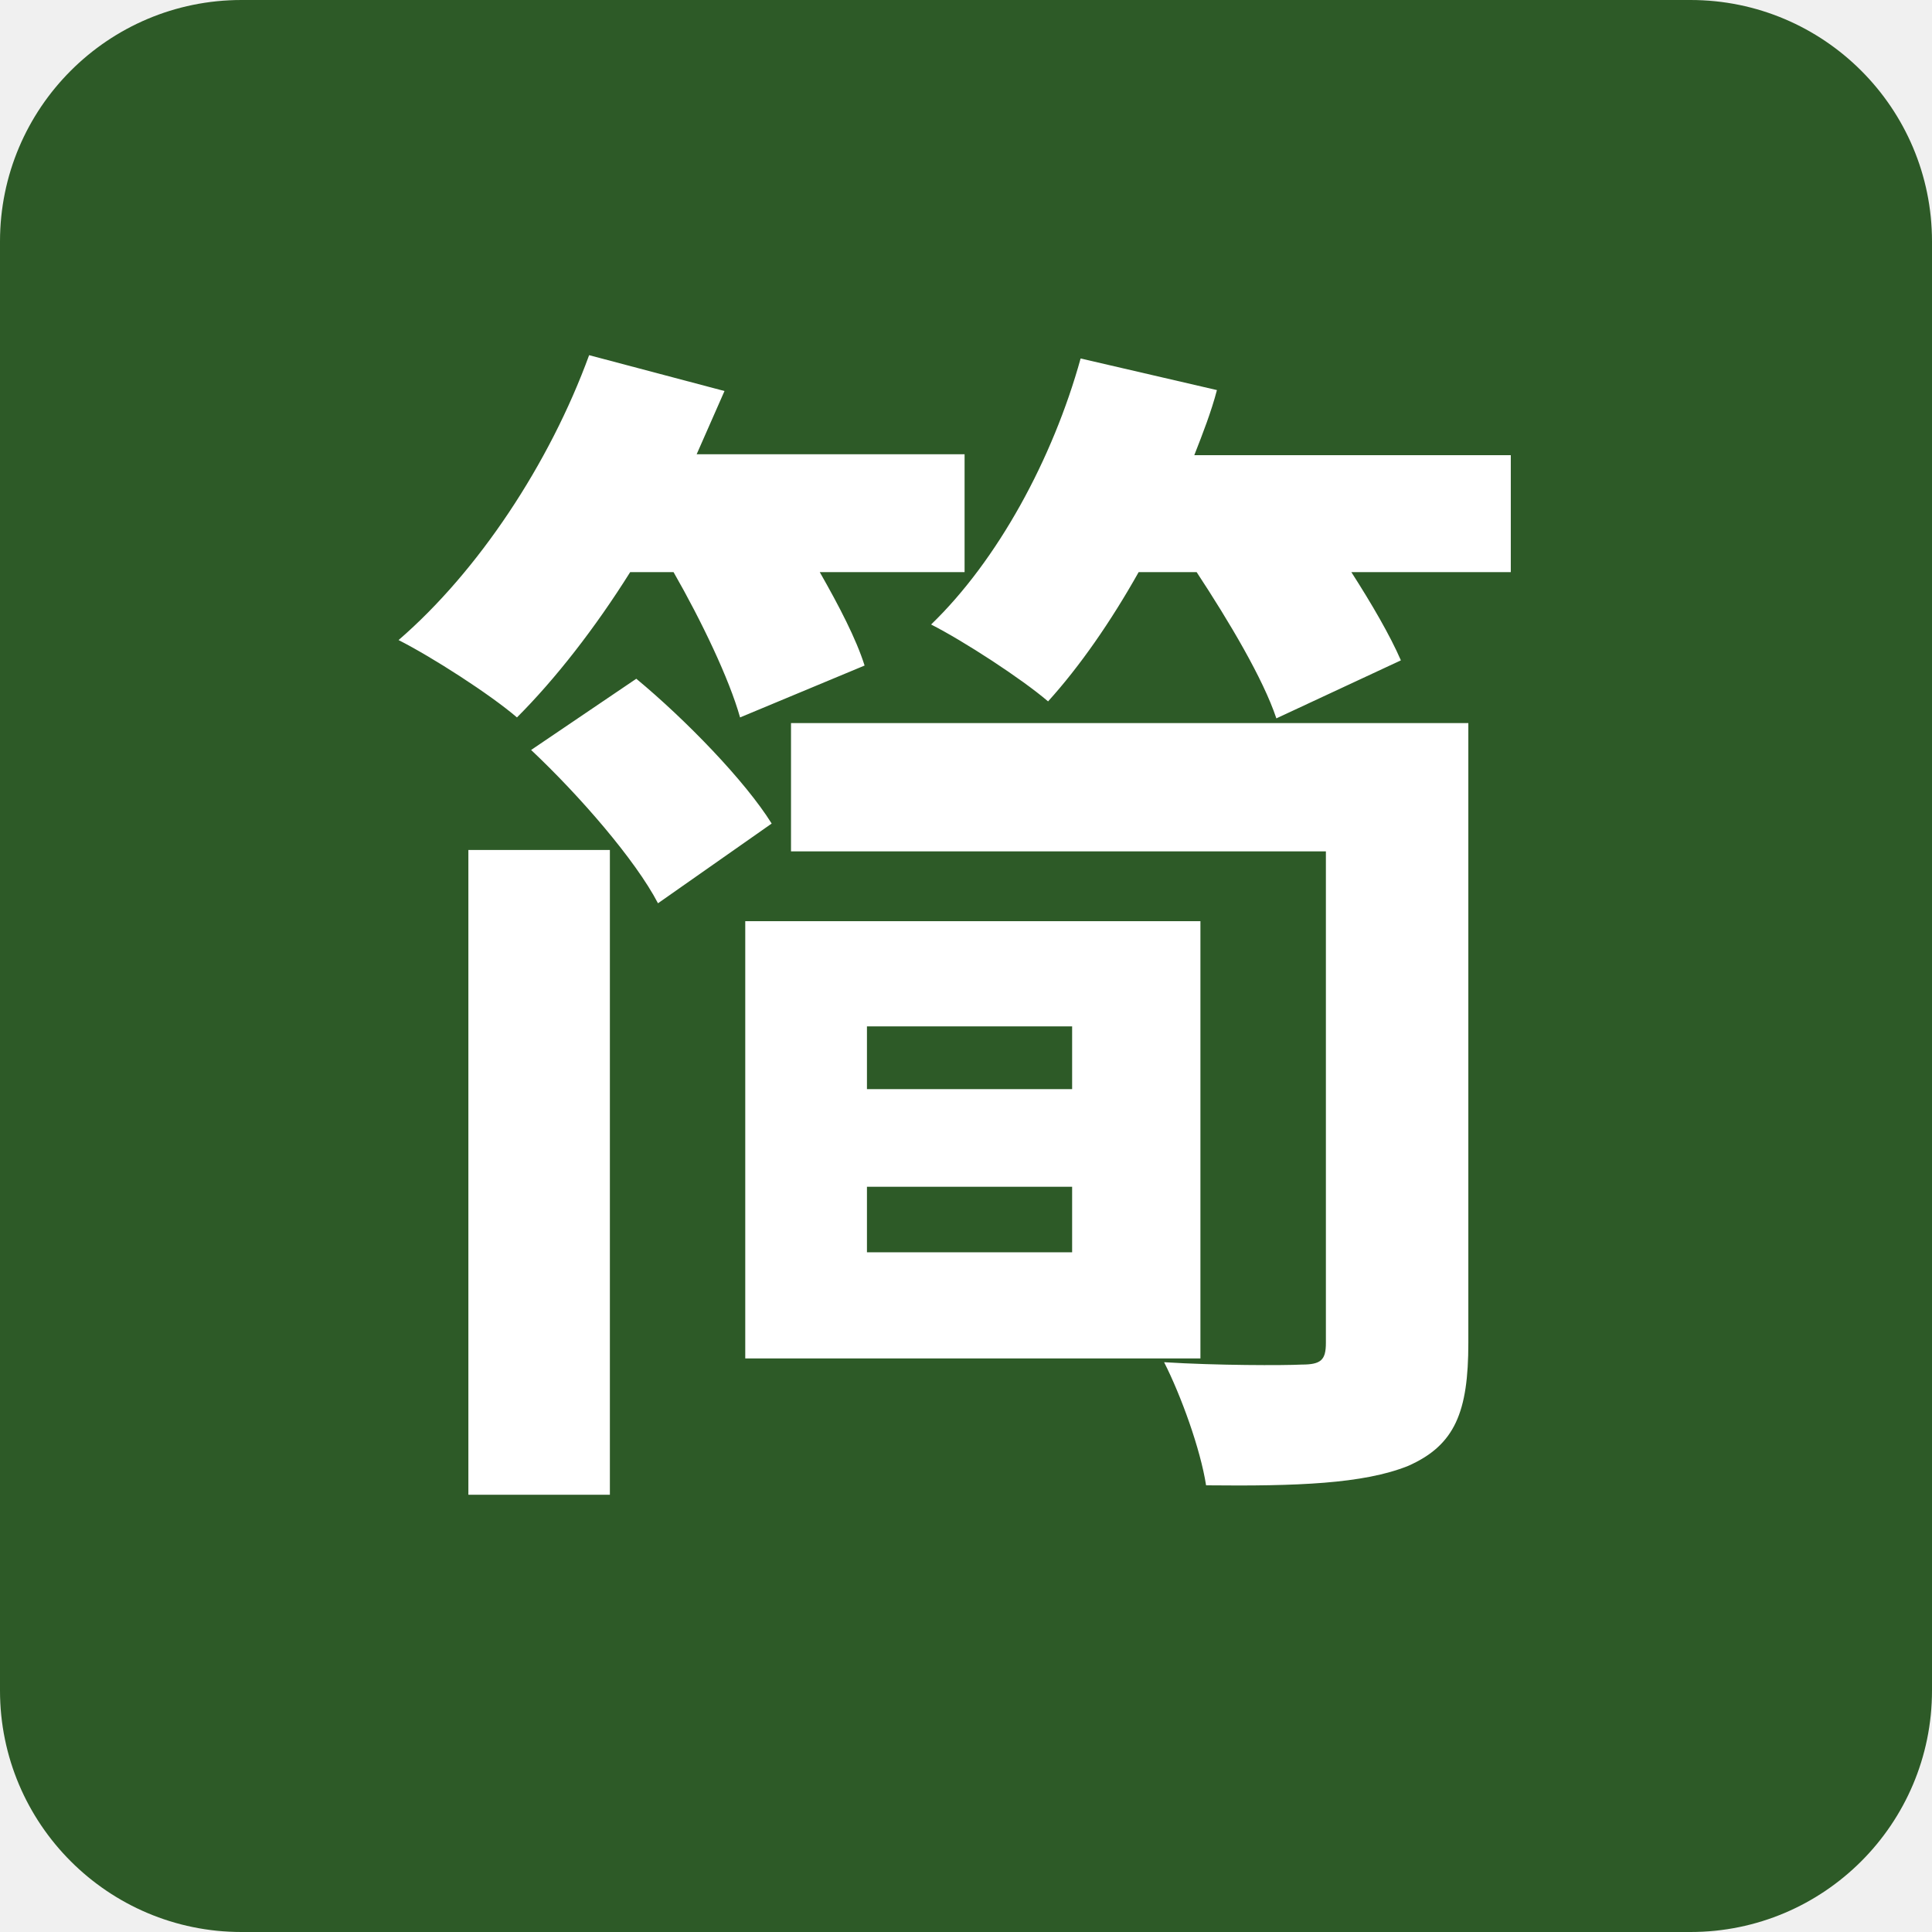
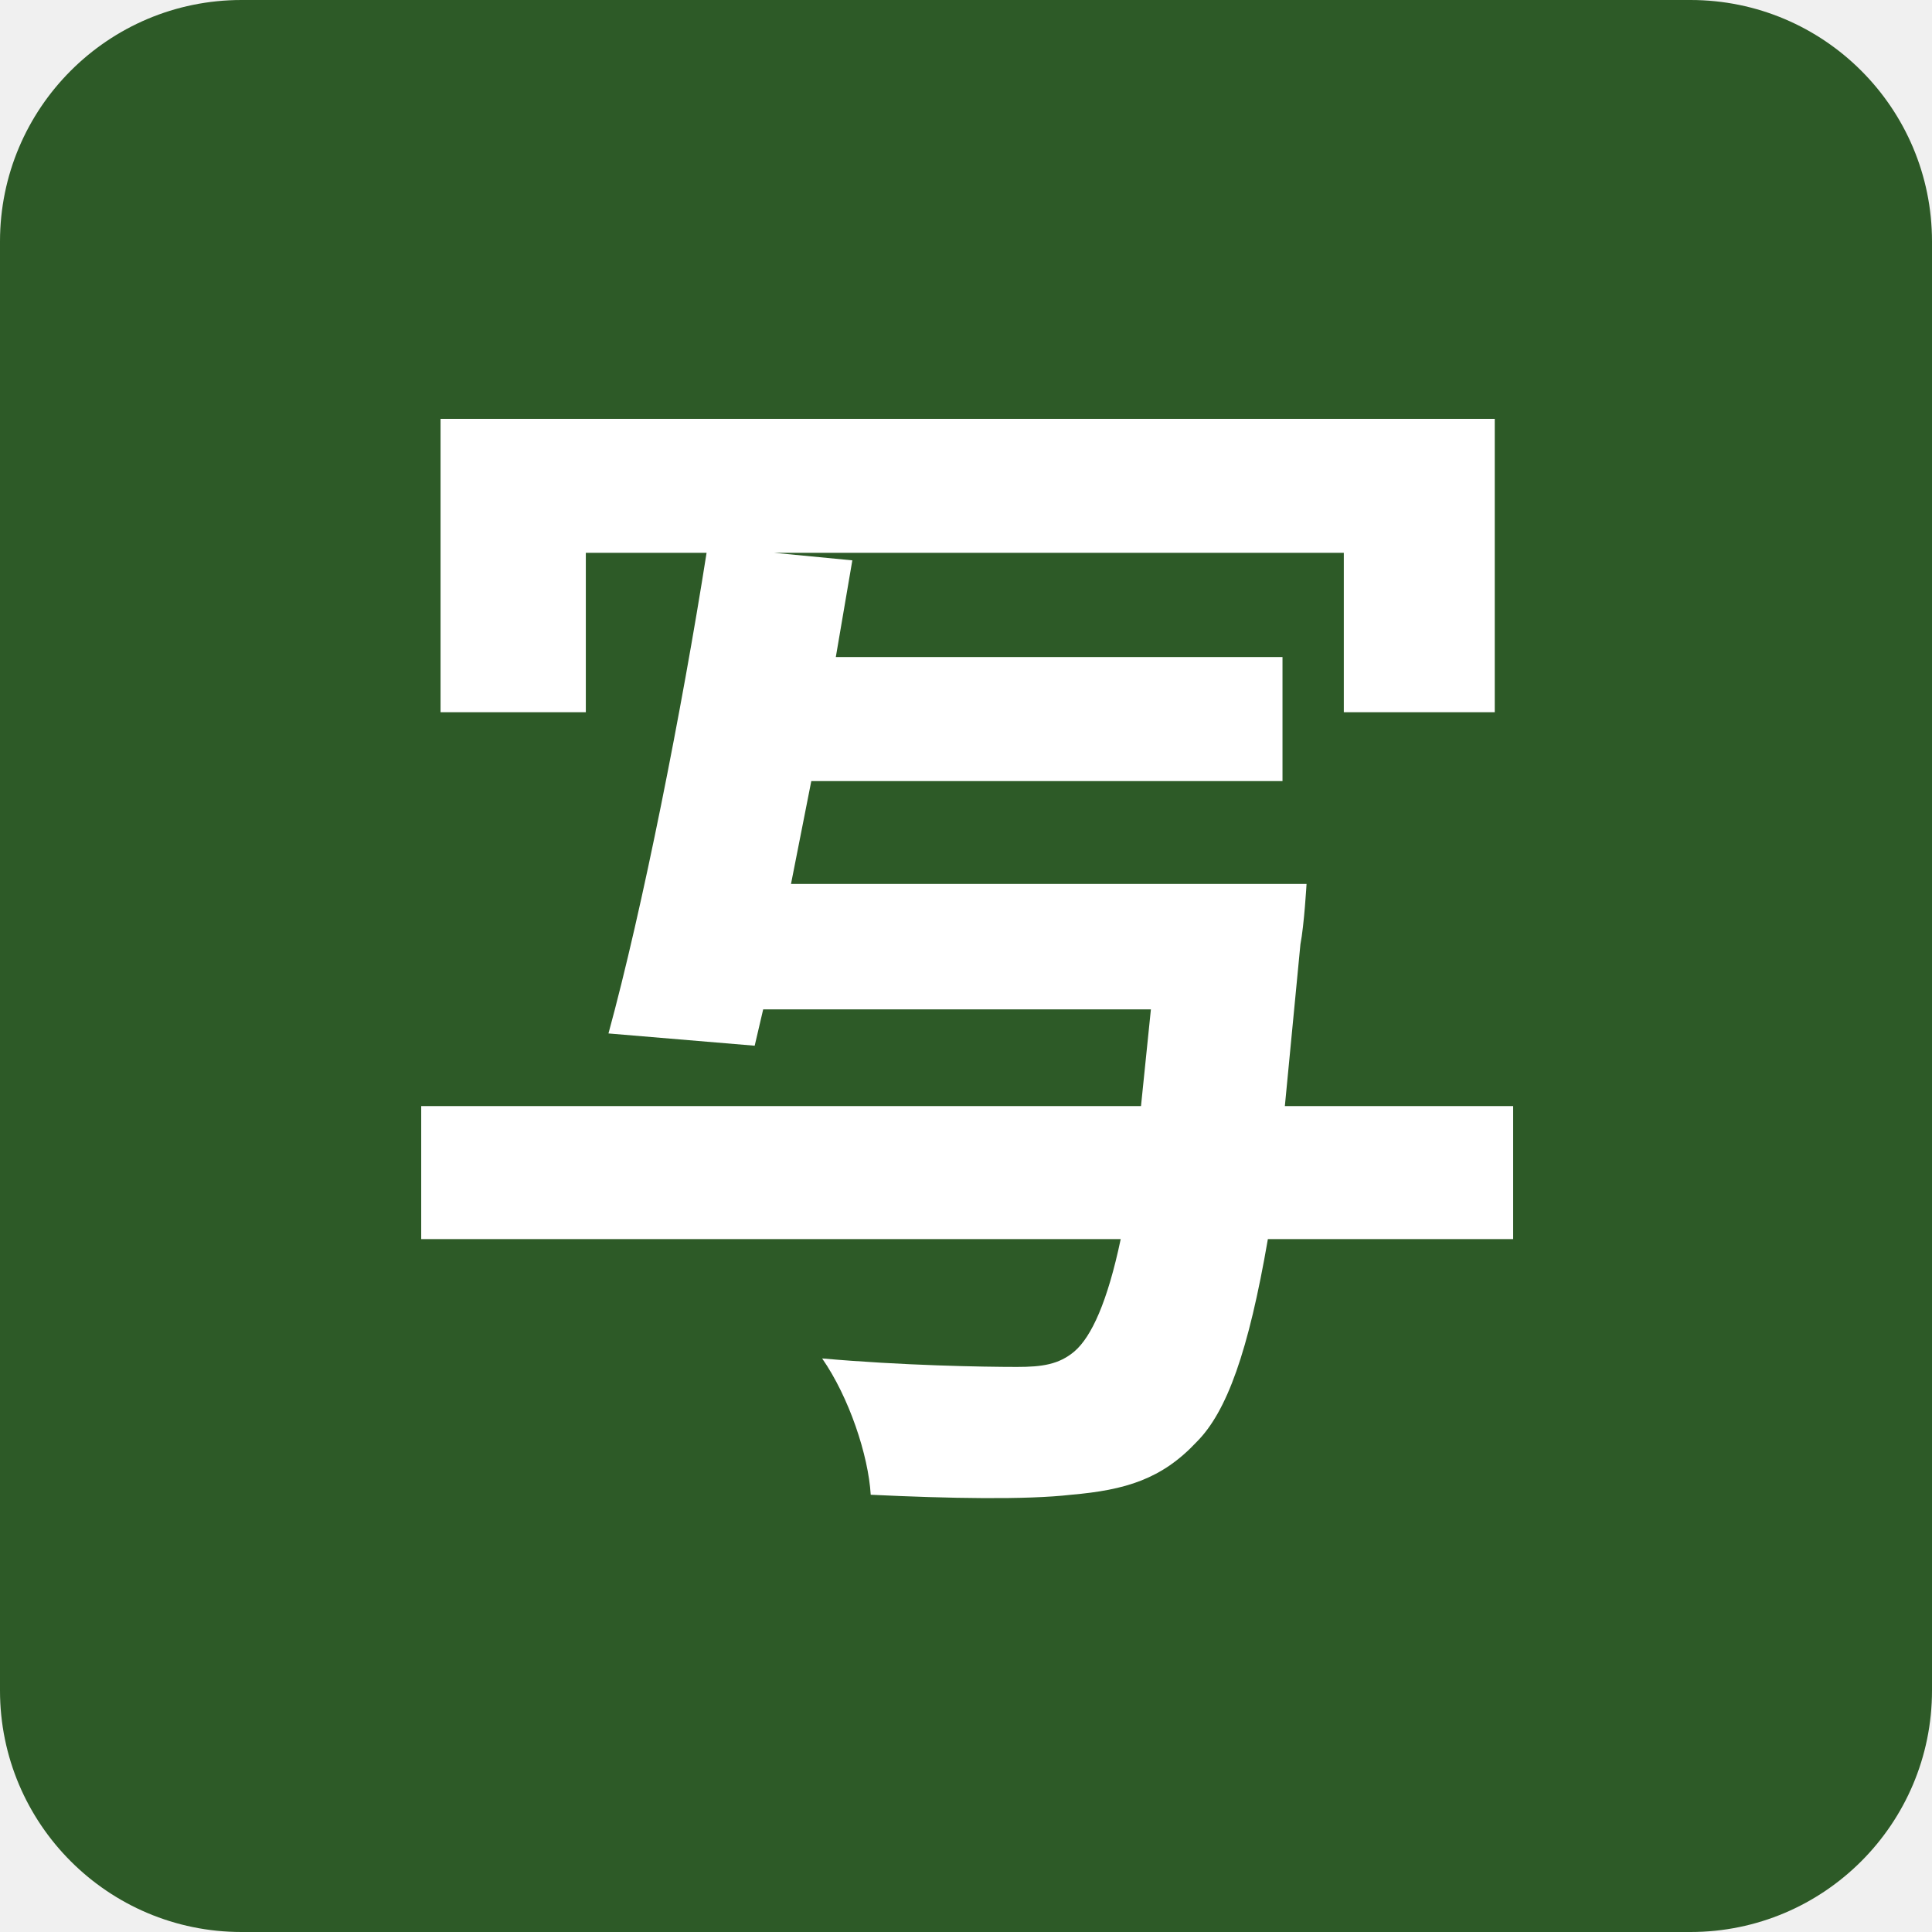
<svg xmlns="http://www.w3.org/2000/svg" viewBox="0 0 64 64" width="64" height="64">
  <rect width="64" height="64" rx="8" fill="#2d5a27" />
-   <text x="32" y="46" text-anchor="middle" font-size="40" font-family="sans-serif" fill="white" font-weight="bold">简</text>
+   <text x="32" y="46" text-anchor="middle" font-size="40" font-family="sans-serif" fill="white" font-weight="bold">写</text>
</svg>
